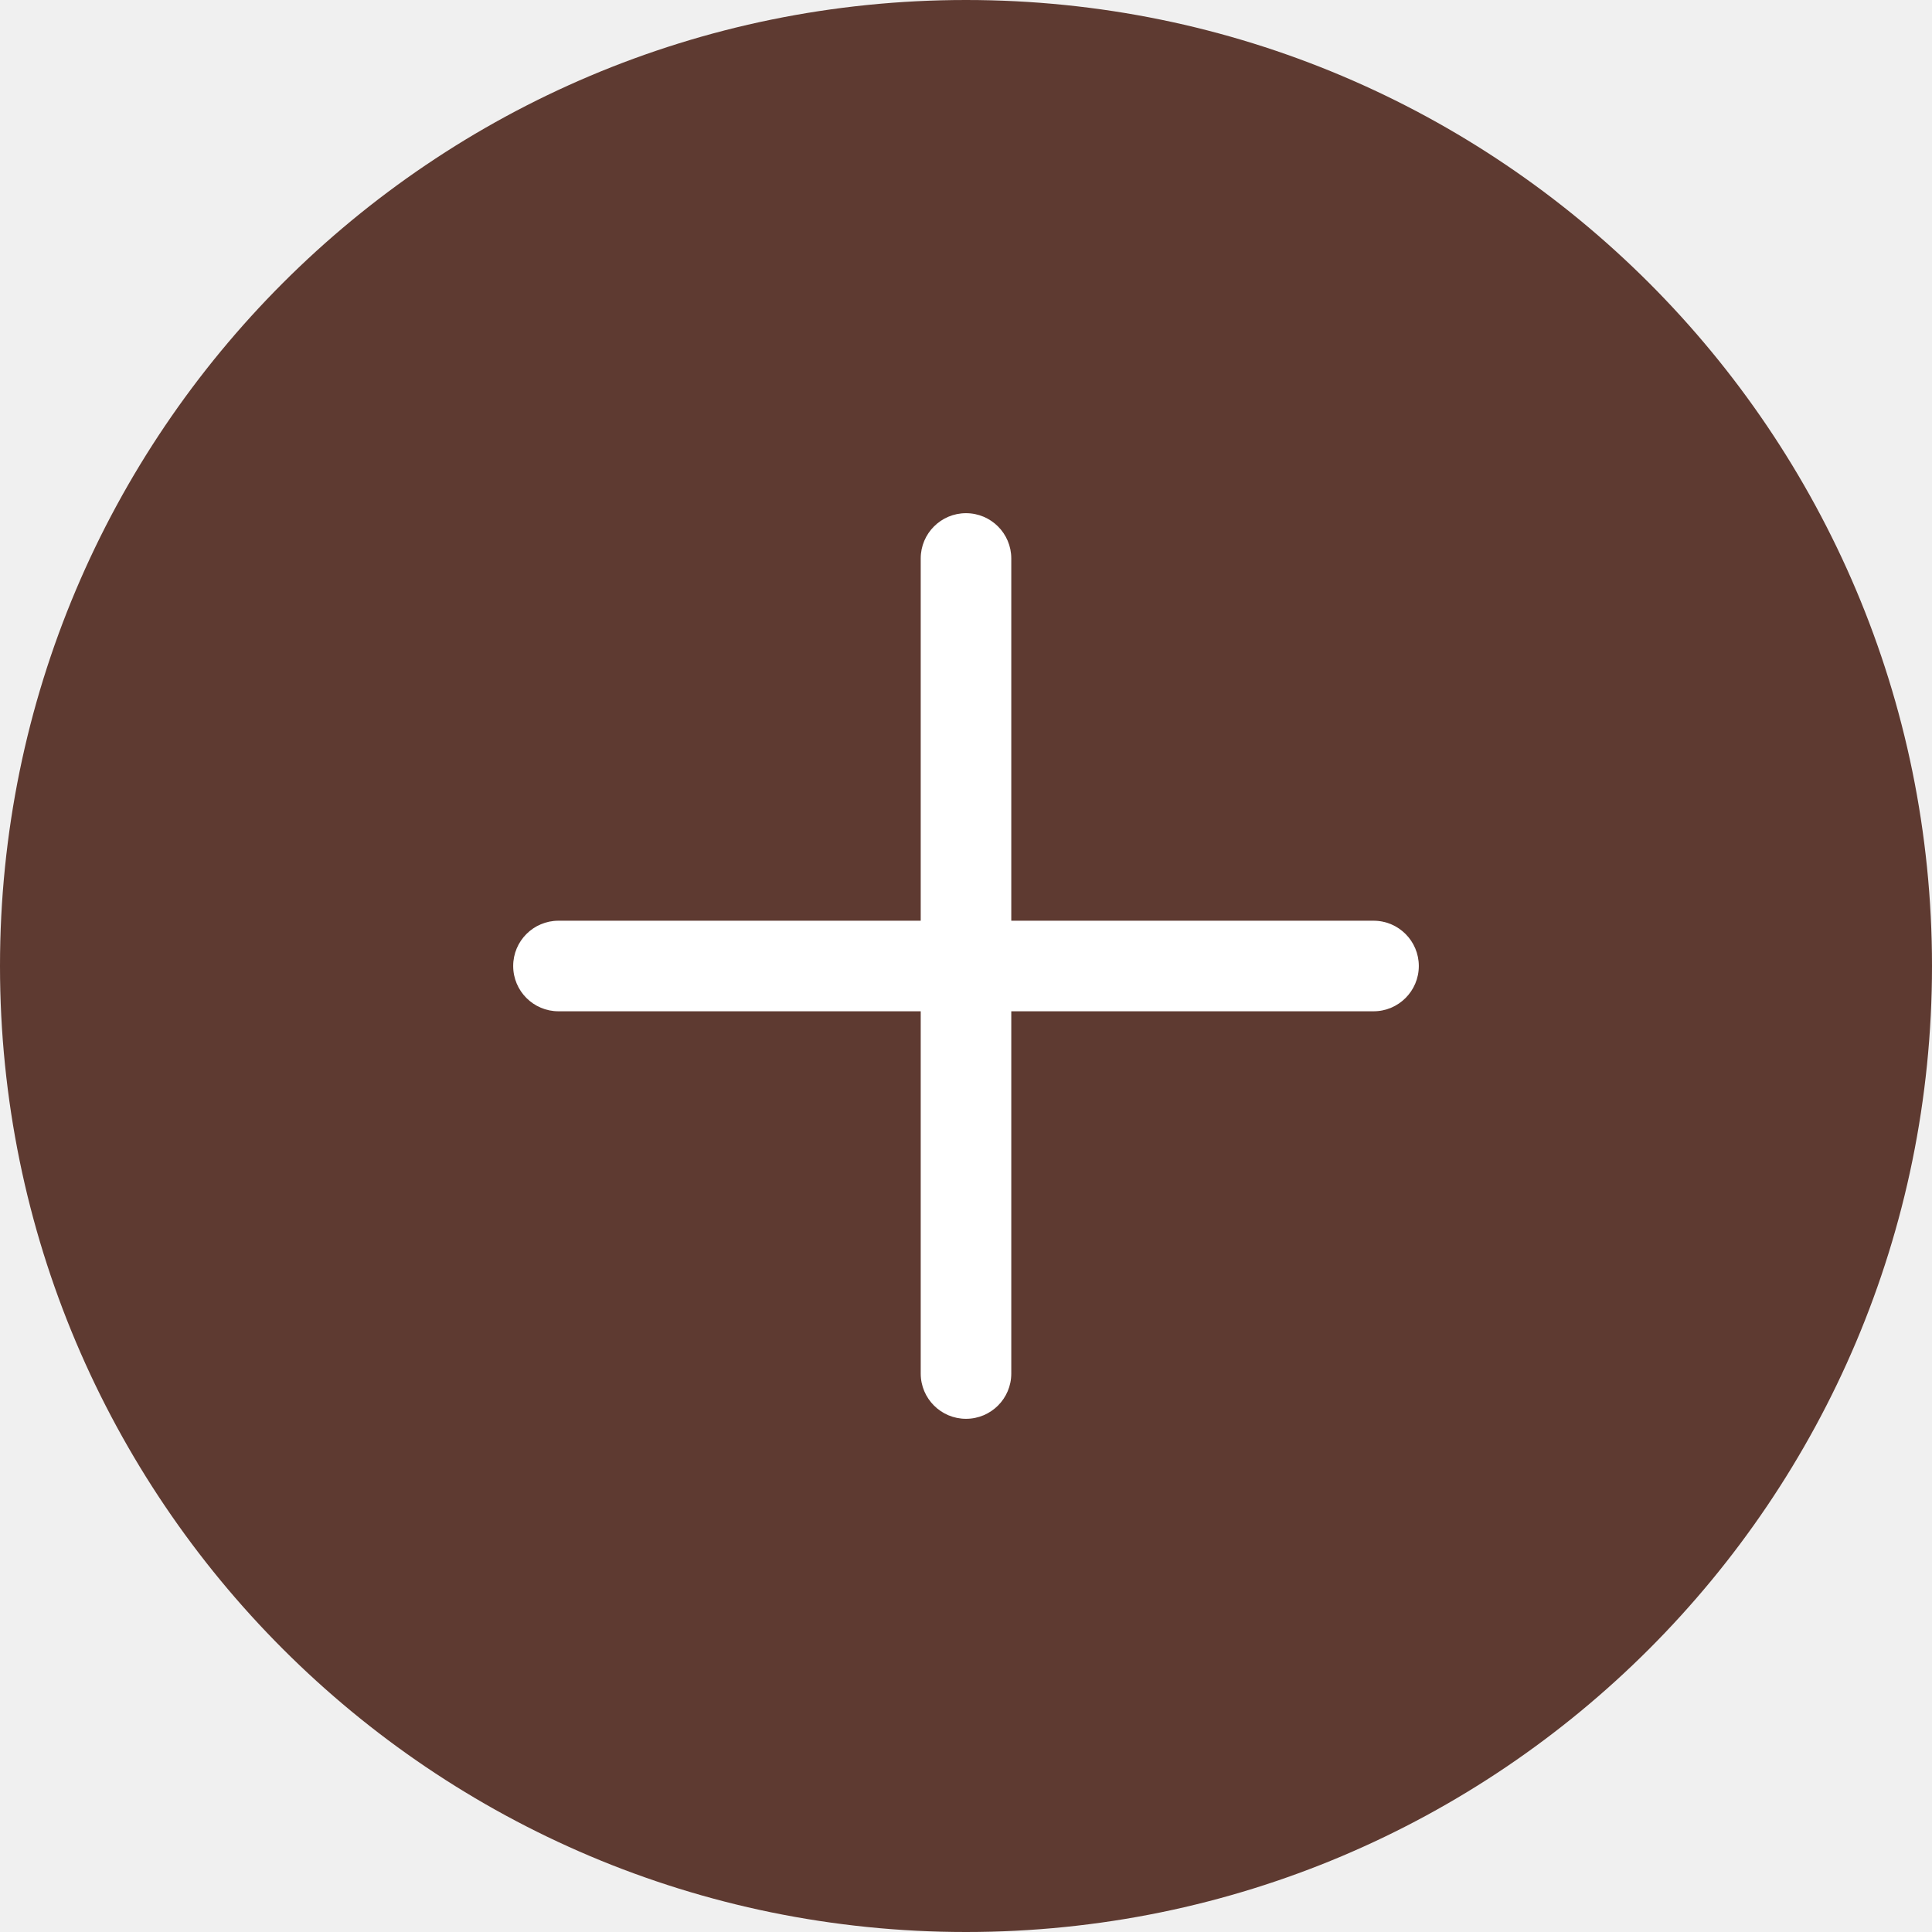
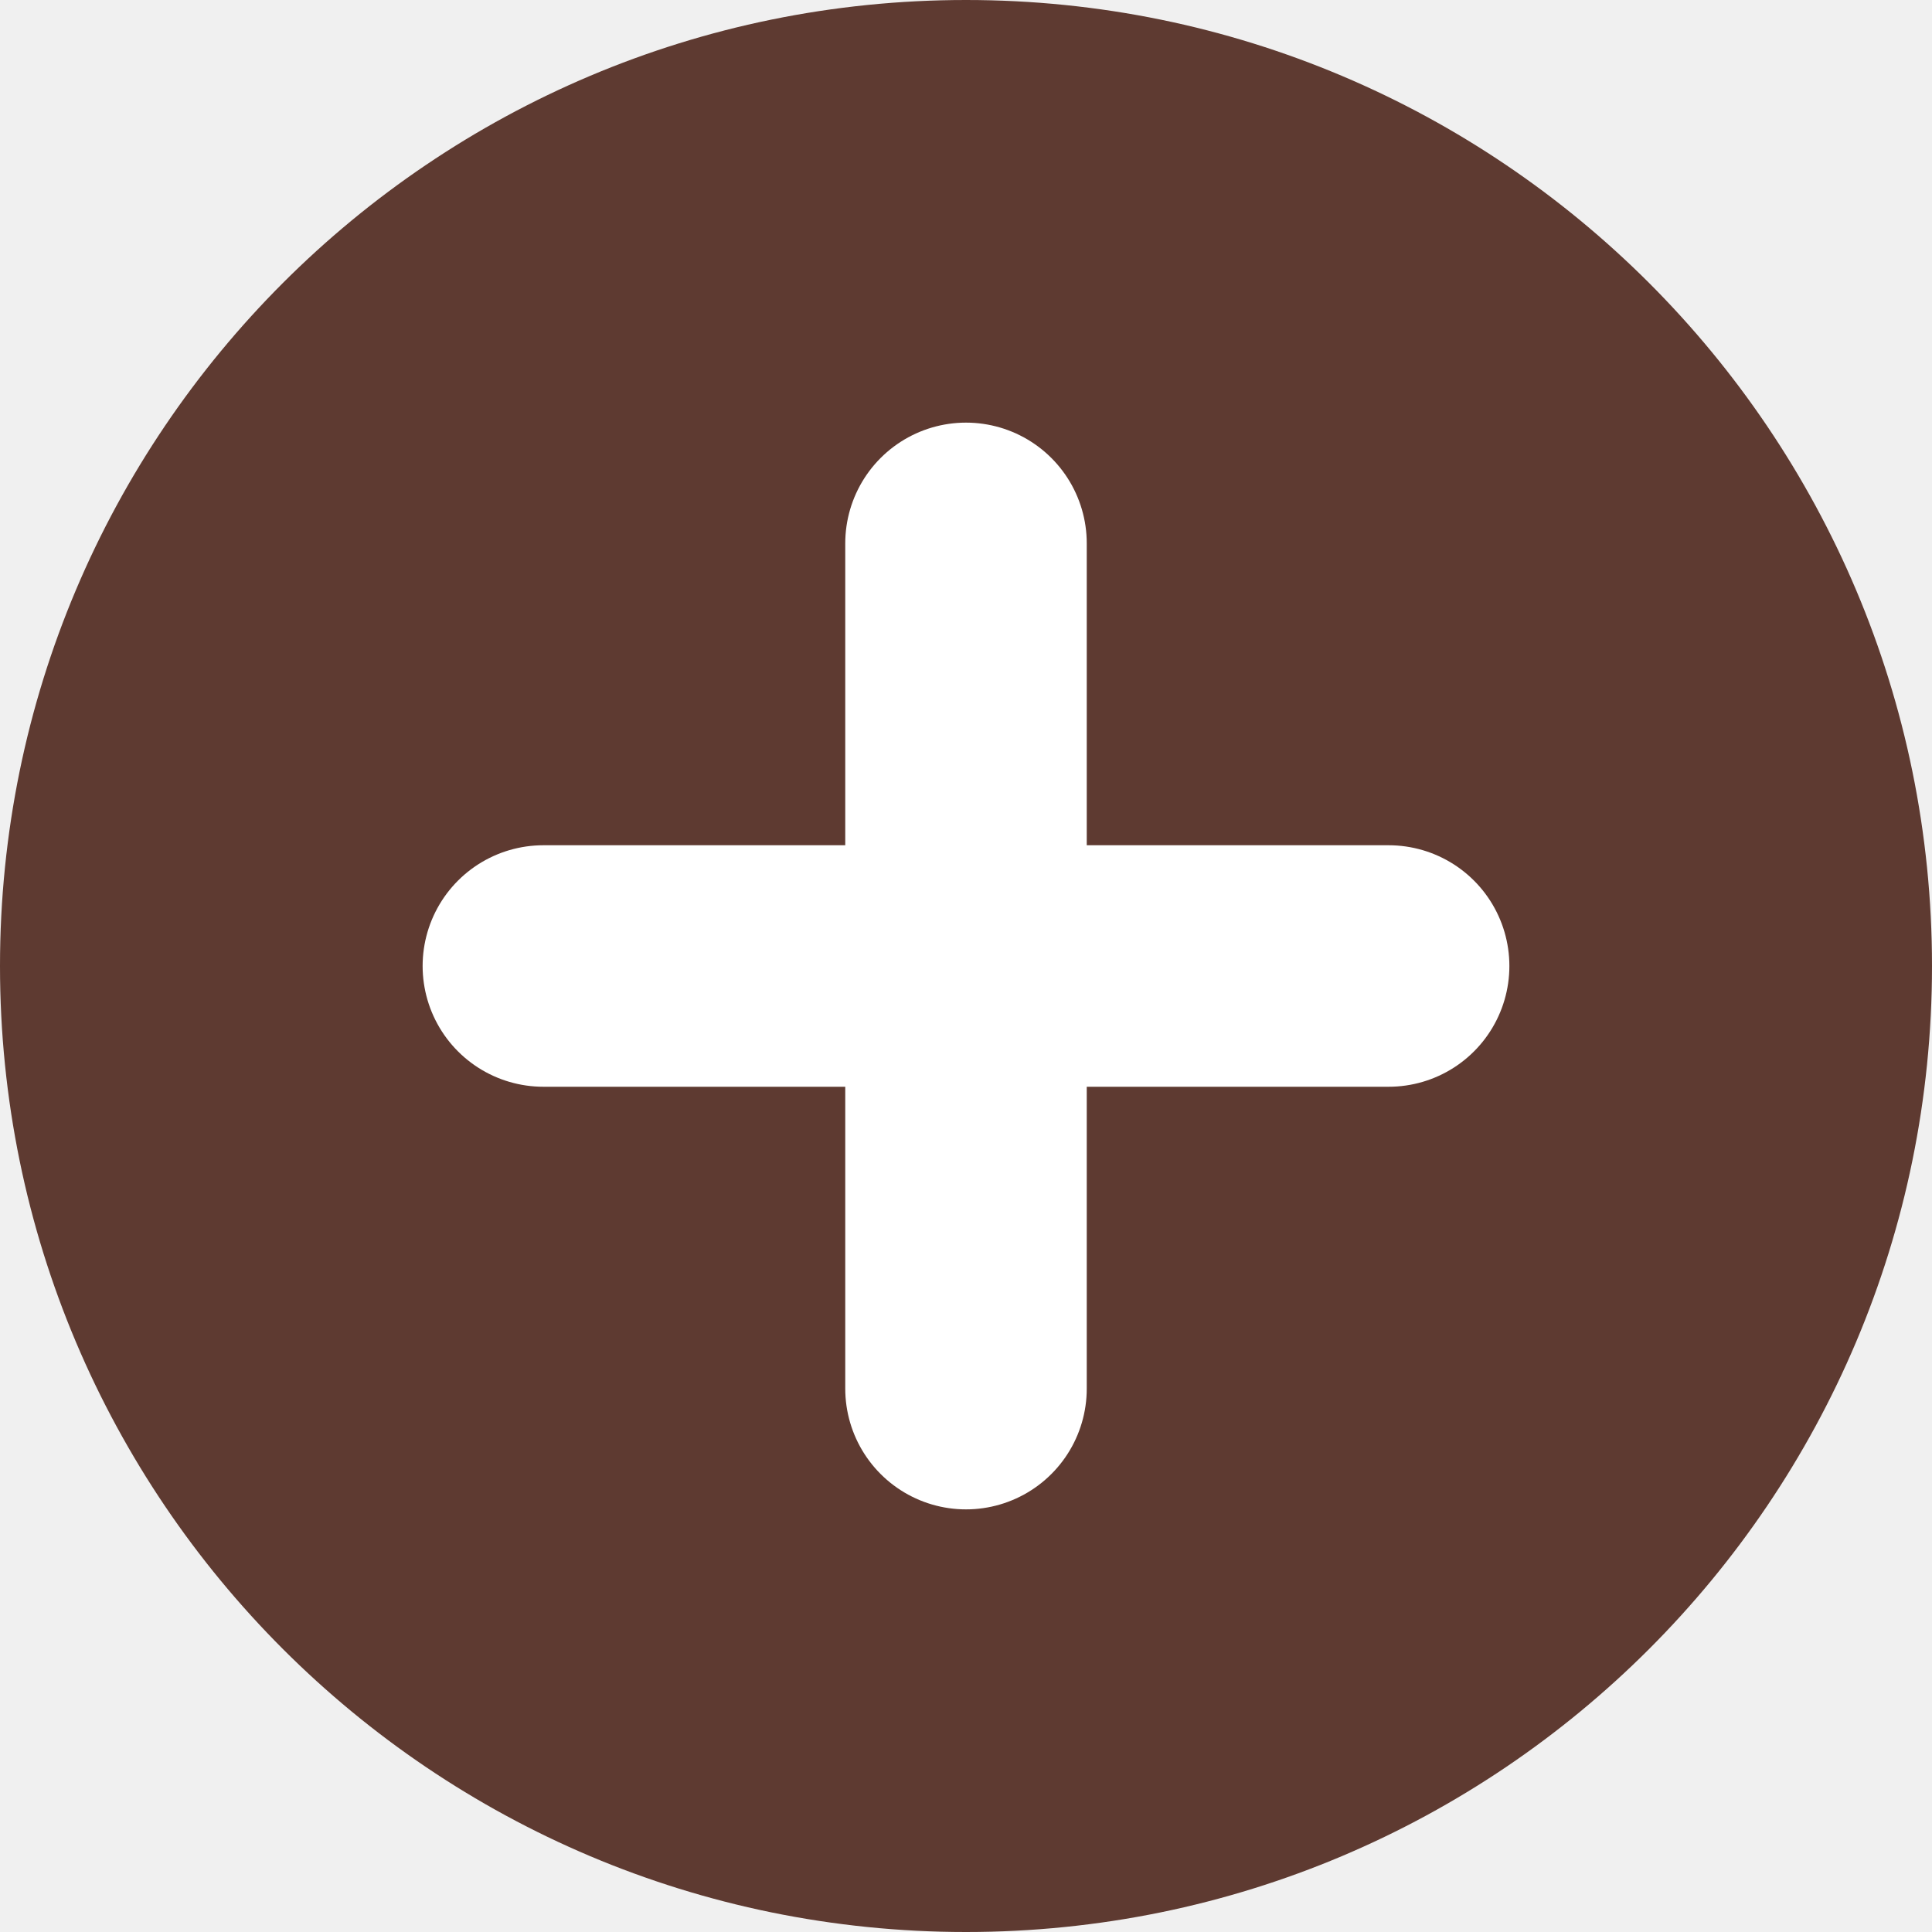
- <svg xmlns="http://www.w3.org/2000/svg" width="512" height="512" viewBox="0 0 512 512" fill="none">
+ <svg xmlns="http://www.w3.org/2000/svg" width="512" height="512" viewBox="0 0 512 512">
  <circle cx="256" cy="256" r="256" fill="#5E3A31" />
-   <path d="M256 136        C262.627 136 268 141.373 268 148V244H364        C370.627 244 376 249.373 376 256        C376 262.627 370.627 268 364 268H268V364        C268 370.627 262.627 376 256 376        C249.373 376 244 370.627 244 364V268H148        C141.373 268 136 262.627 136 256        C136 249.373 141.373 244 148 244H244V148        C244 141.373 249.373 136 256 136Z" fill="#FFFFFF" />
+   <line x1="256" y1="144" x2="256" y2="368" stroke="#FFFFFF" stroke-width="64" stroke-linecap="round" />
+   <line x1="144" y1="256" x2="368" y2="256" stroke="#FFFFFF" stroke-width="64" stroke-linecap="round" />
</svg>
